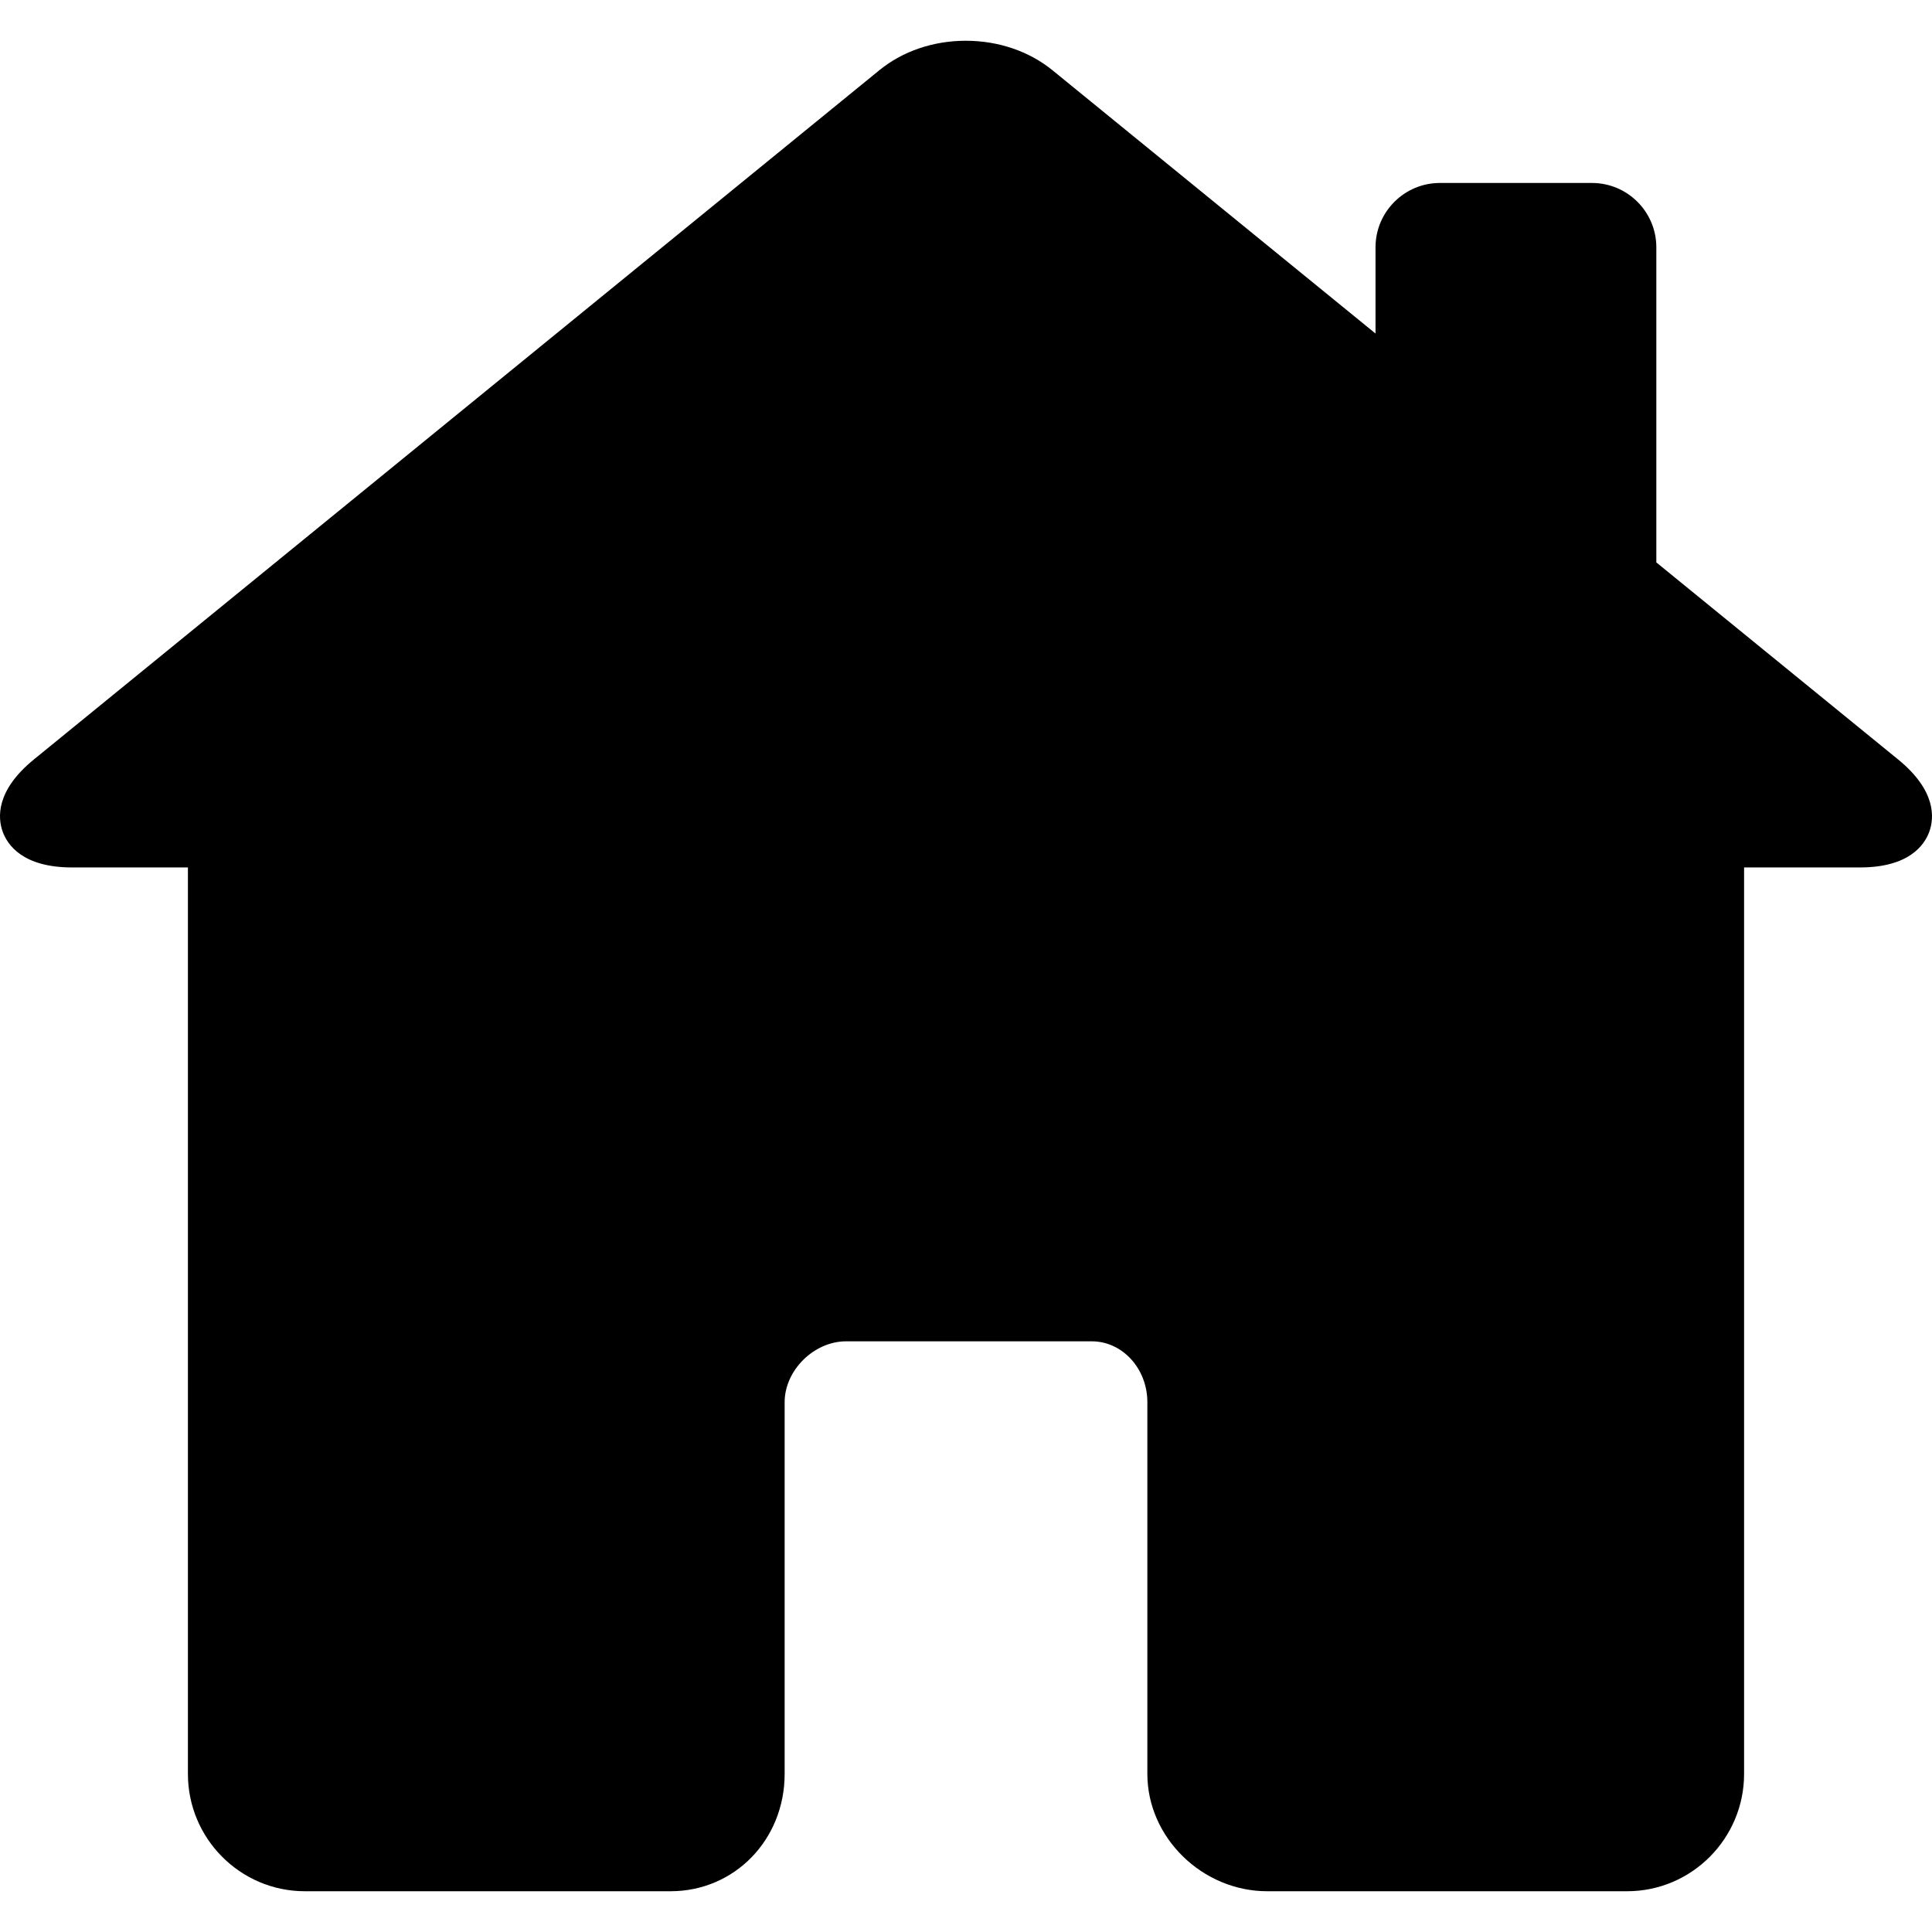
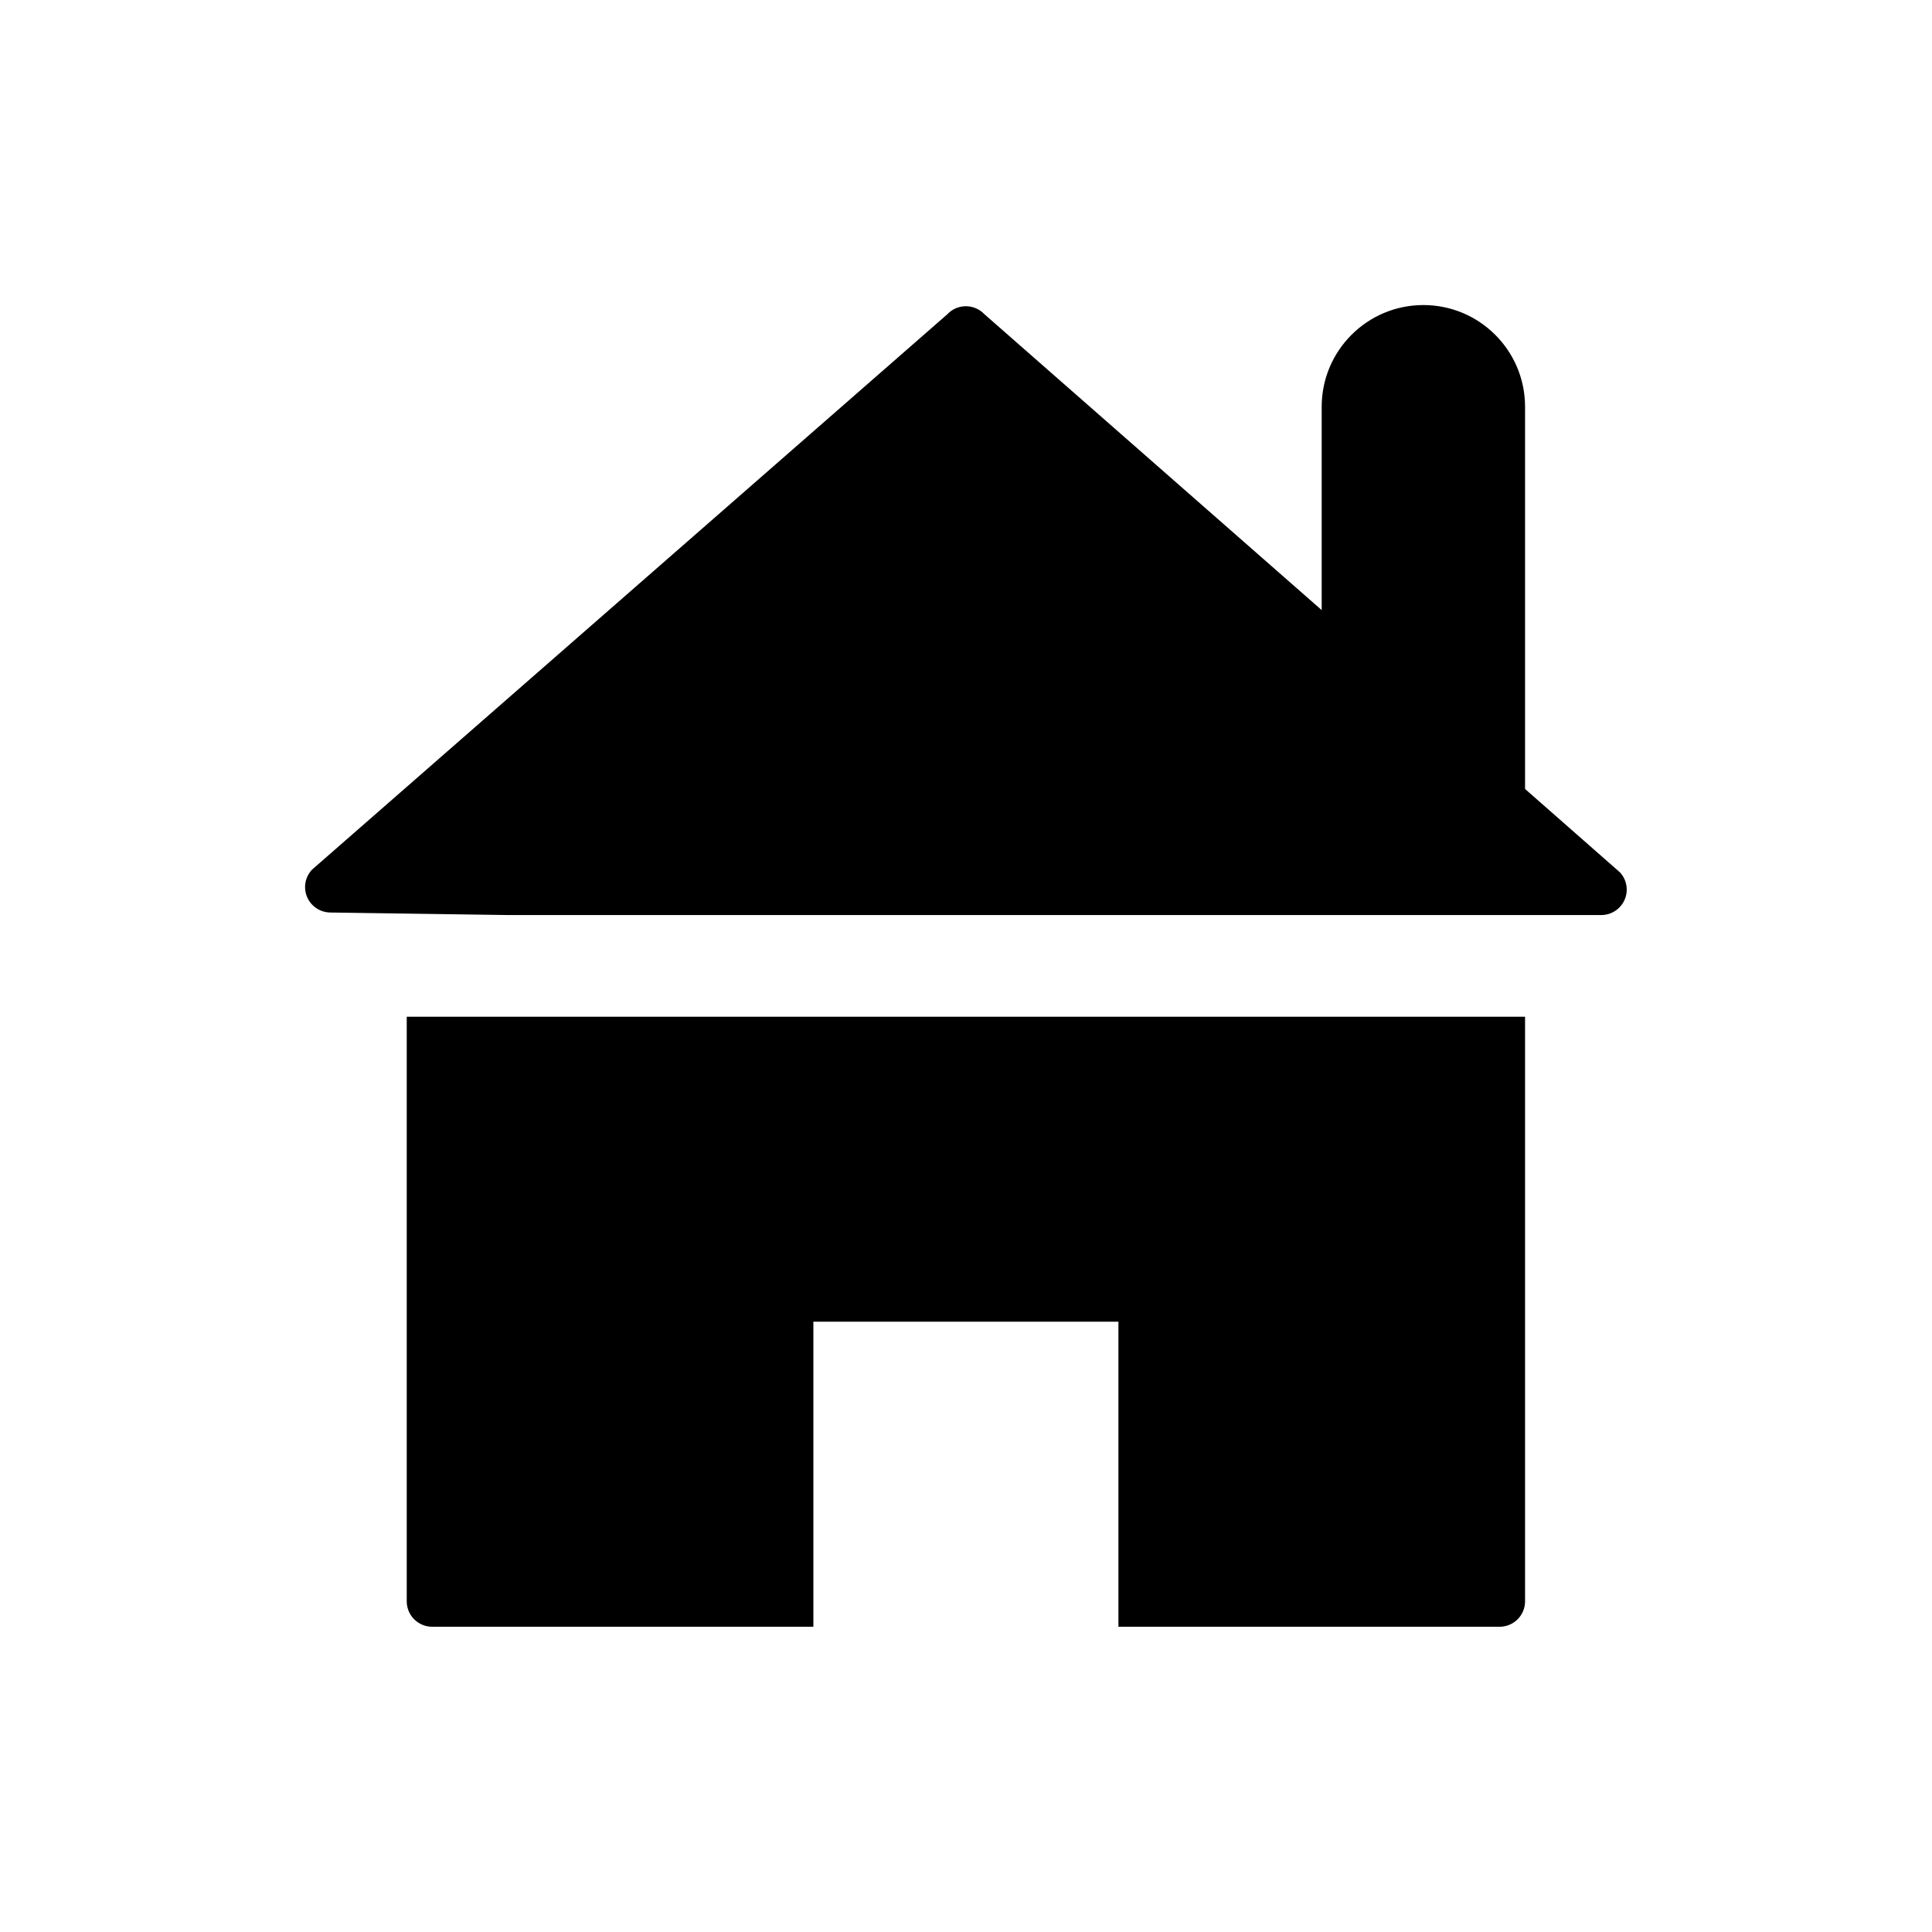
- <svg xmlns="http://www.w3.org/2000/svg" version="1.1" id="Capa_1" x="0px" y="0px" viewBox="0 0 330.242 330.242" style="enable-background:new 0 0 330.242 330.242;" xml:space="preserve">
-   <path d="M324.442,129.811l-41.321-33.677V42.275c0-6.065-4.935-11-11-11h-26c-6.065,0-11,4.935-11,11v14.737l-55.213-44.999  c-3.994-3.254-9.258-5.047-14.822-5.047c-5.542,0-10.781,1.782-14.753,5.019L5.8,129.81c-6.567,5.351-6.173,10.012-5.354,12.314  c0.817,2.297,3.448,6.151,11.884,6.151h19.791v154.947c0,11.058,8.972,20.053,20,20.053h62.5c10.935,0,19.5-8.809,19.5-20.053  v-63.541c0-5.446,5.005-10.405,10.5-10.405h42c5.238,0,9.5,4.668,9.5,10.405v63.541c0,10.87,9.388,20.053,20.5,20.053h61.5  c11.028,0,20-8.996,20-20.053V148.275h19.791c8.436,0,11.066-3.854,11.884-6.151C330.615,139.822,331.009,135.161,324.442,129.811z" />
-   <g>
- </g>
-   <g>
- </g>
-   <g>
- </g>
-   <g>
- </g>
-   <g>
- </g>
-   <g>
- </g>
-   <g>
- </g>
-   <g>
- </g>
-   <g>
- </g>
-   <g>
- </g>
-   <g>
- </g>
-   <g>
- </g>
-   <g>
- </g>
-   <g>
- </g>
-   <g>
- </g>
+ <svg xmlns="http://www.w3.org/2000/svg" viewBox="0 0 19 19" height="19" width="19">
+   <rect fill="none" x="0" y="0" width="19" height="19" />
+   <path fill="#000" transform="translate(2 2)" d="M2,13.748c0,0.138,0.112,0.25,0.25,0.25h3.749v-3h3v3h3.749c0.138,0,0.25-0.112,0.25-0.25V7.999H2  C2,7.999,2,13.748,2,13.748z M13.93,6.578l-0.932-0.819V2c0-0.552-0.448-1-1-1s-1,0.448-1,1v2L7.681,1.09  C7.586,0.99,7.428,0.985,7.328,1.079L7.317,1.09L1.068,6.553C0.973,6.654,0.979,6.812,1.079,6.906  C1.125,6.949,1.185,6.973,1.247,6.974L3,6.999h10.747c0.138,0,0.25-0.111,0.251-0.249  C13.998,6.686,13.974,6.624,13.93,6.578V6.578z" />
</svg>
